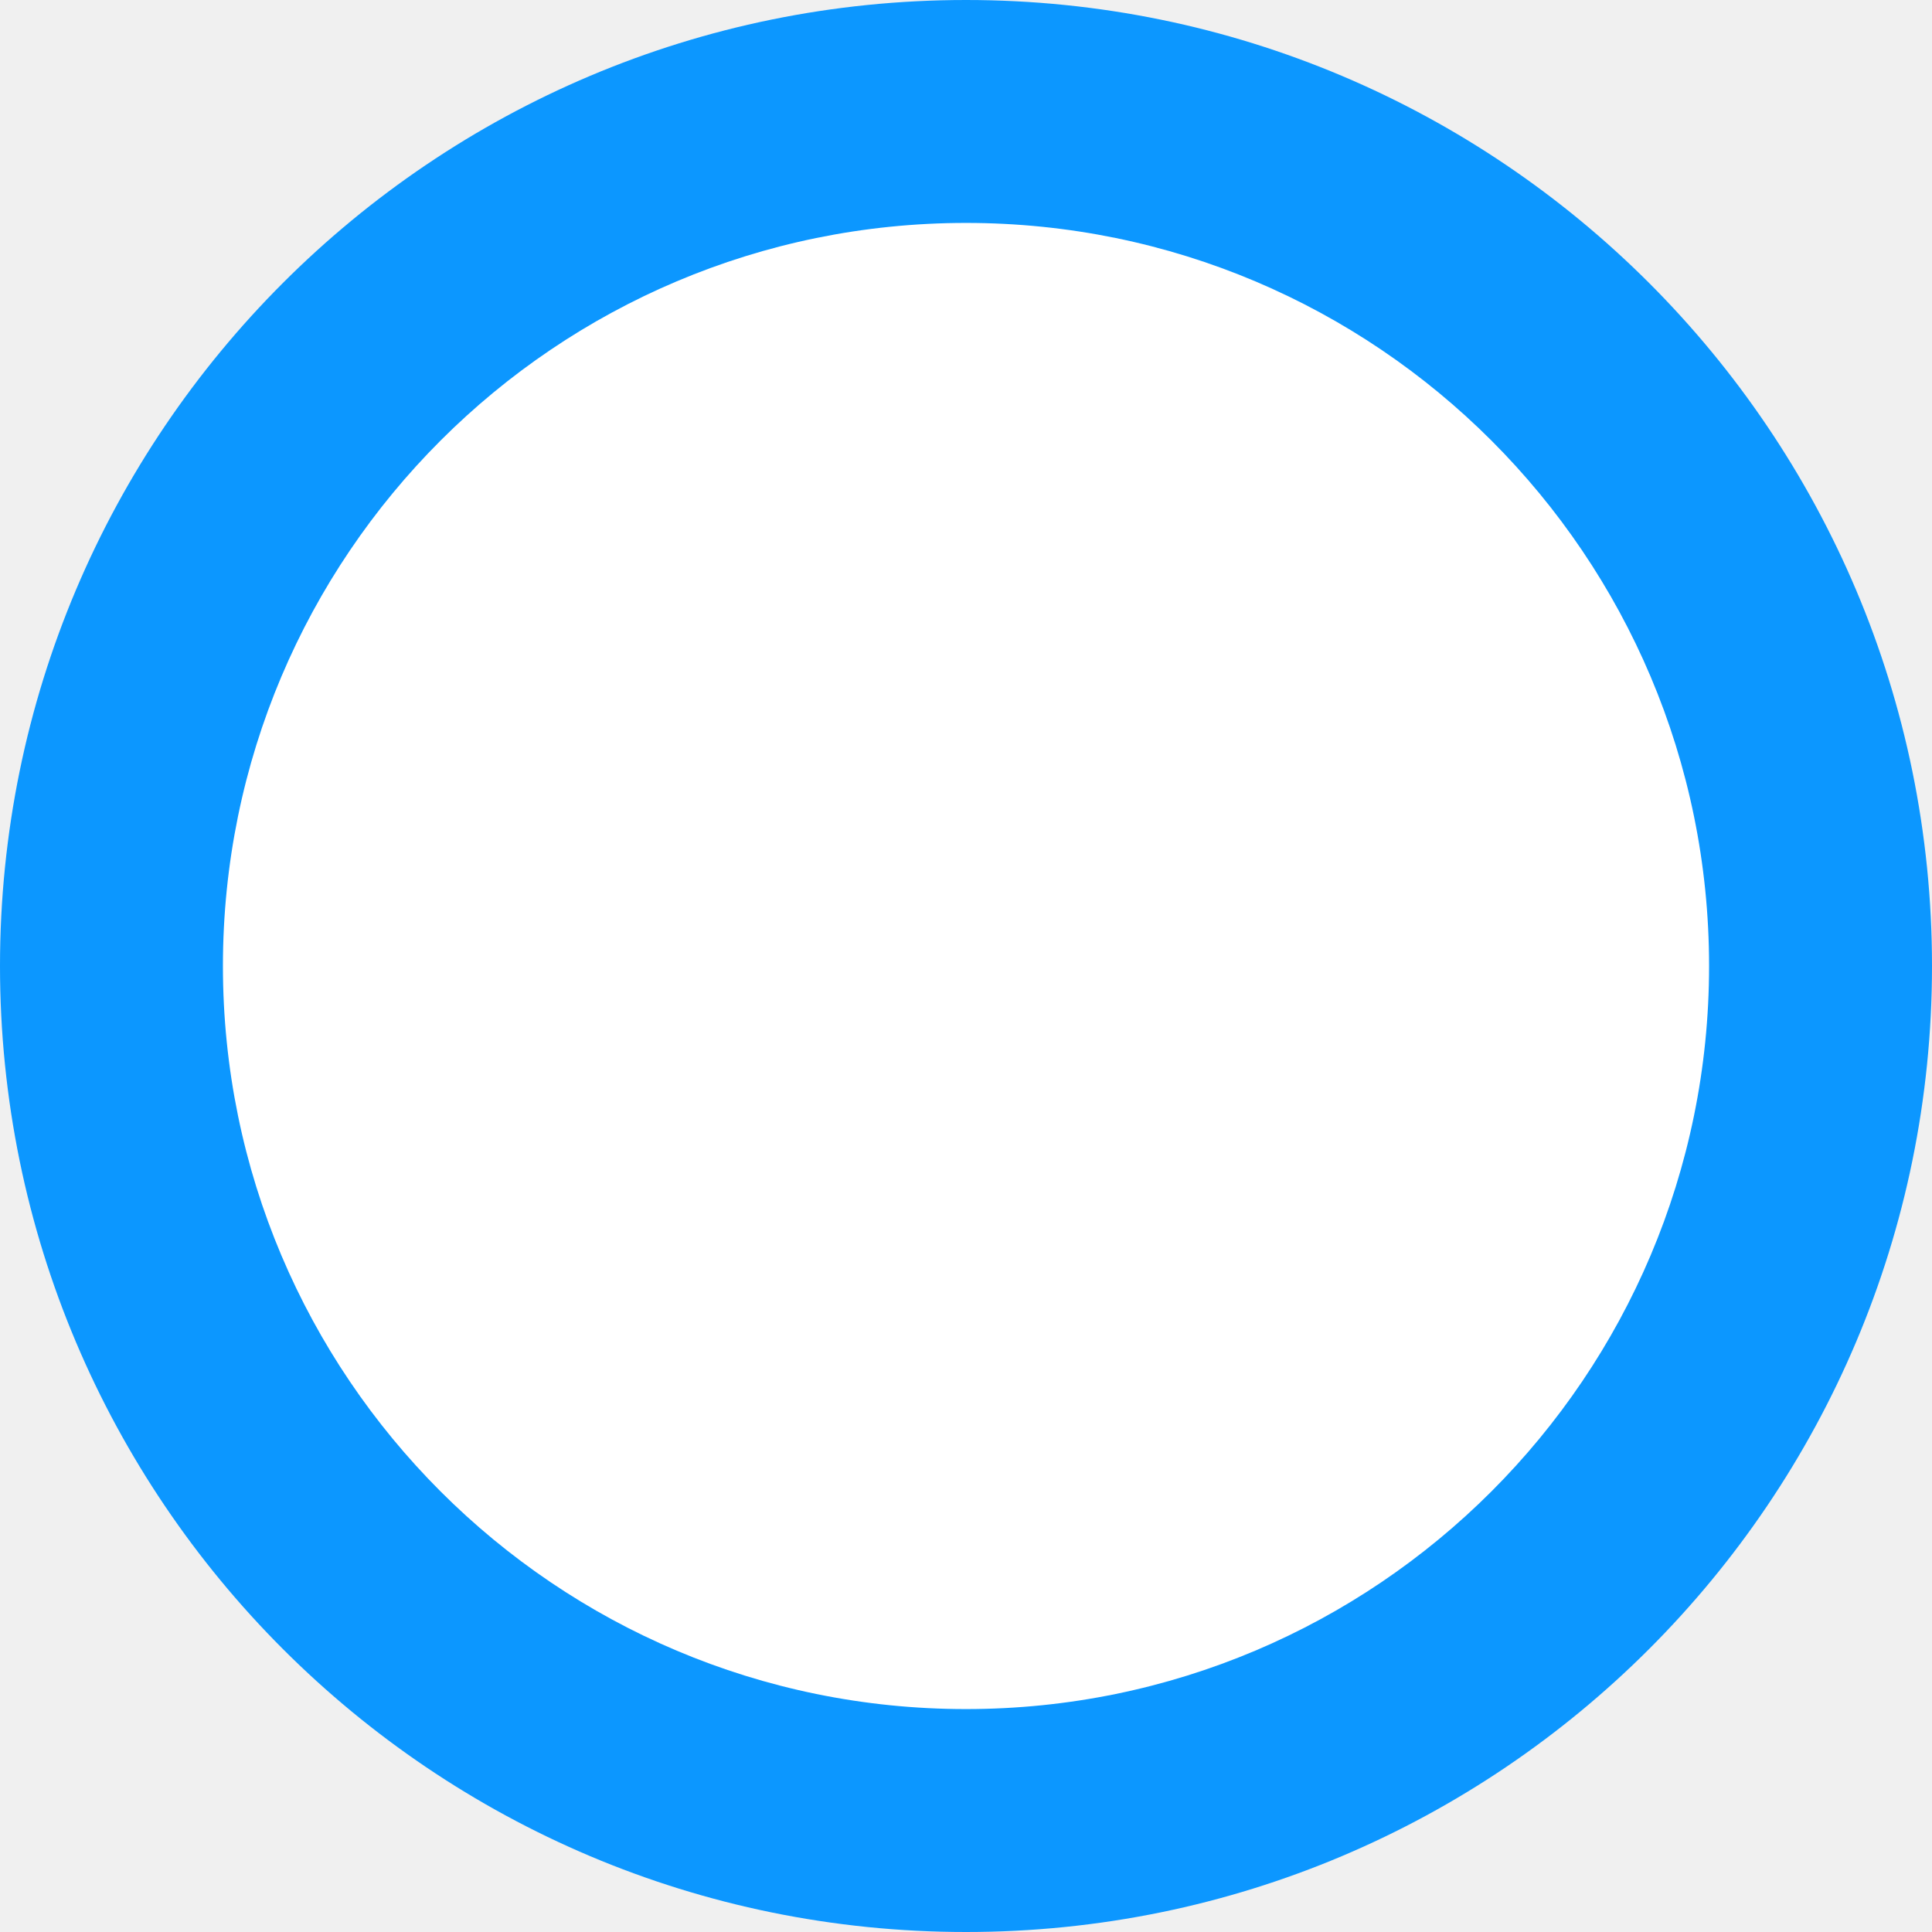
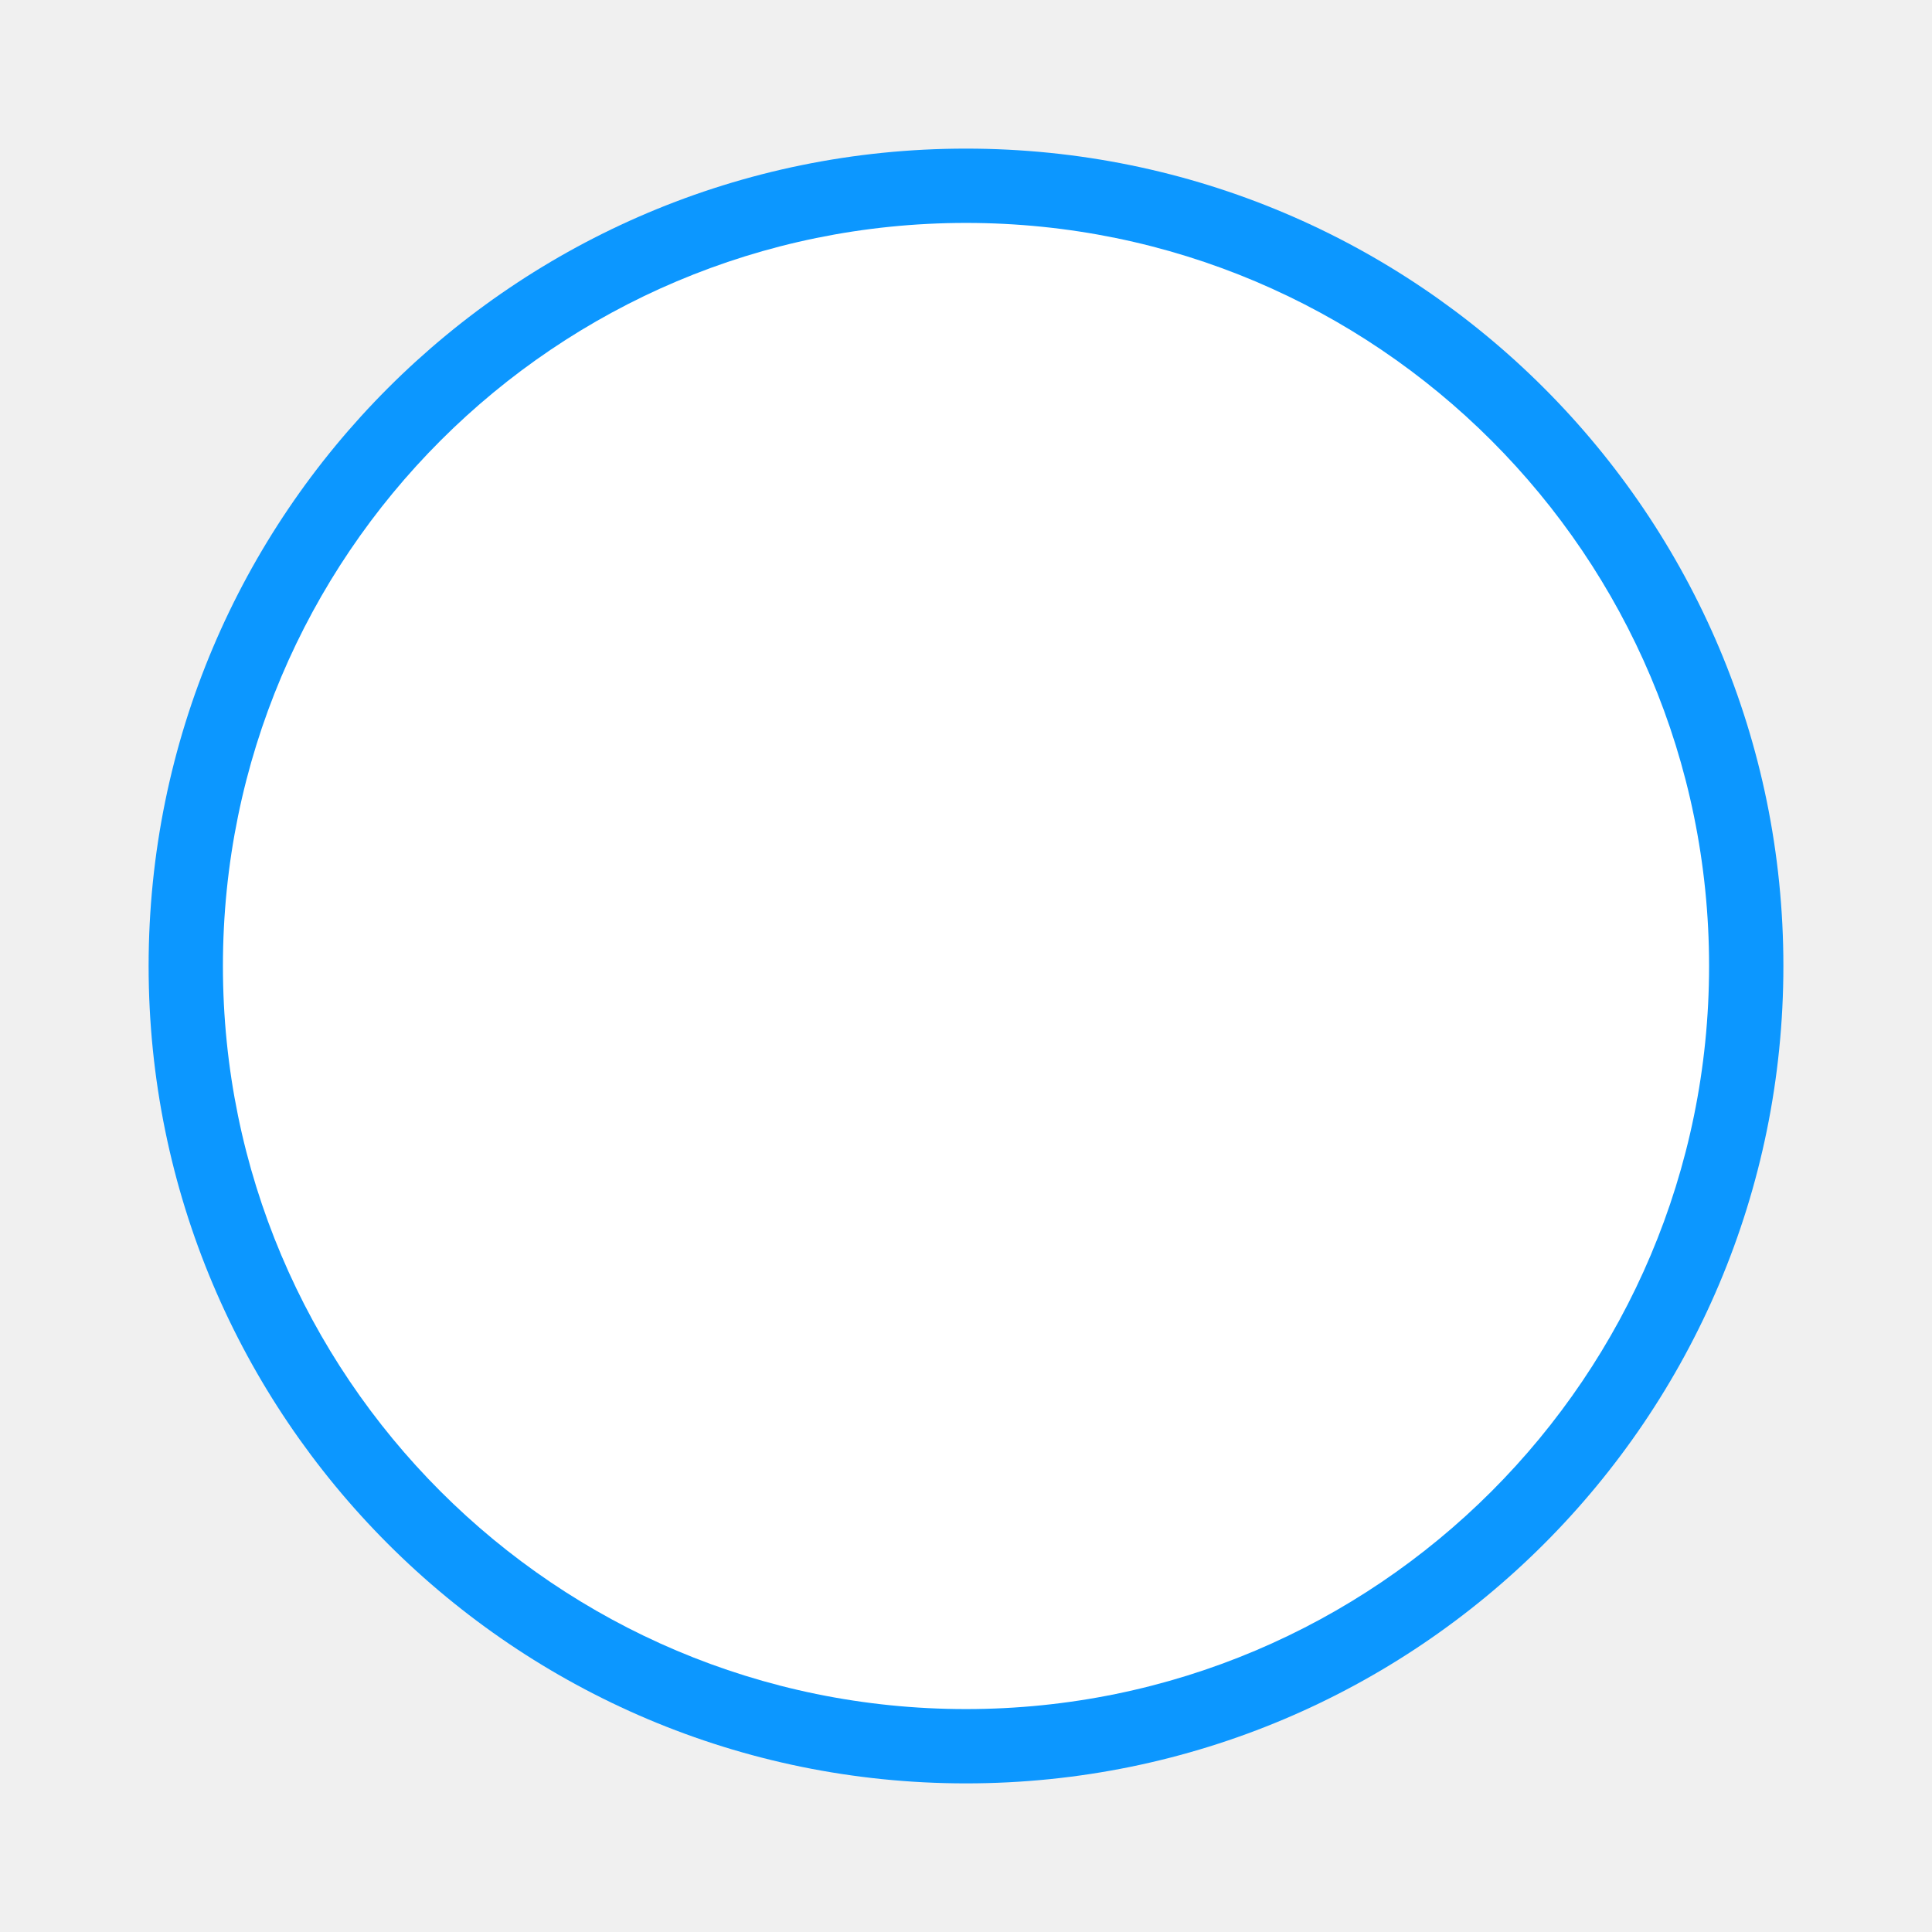
<svg xmlns="http://www.w3.org/2000/svg" width="26" height="26" viewBox="0 0 26 26" fill="none">
-   <circle cx="13" cy="13" r="13" fill="#0C97FF" />
+   <circle cx="13" cy="13" r="11" fill="#0C97FF" />
  <circle cx="13" cy="13" r="10" fill="#FFF" />
</svg>
